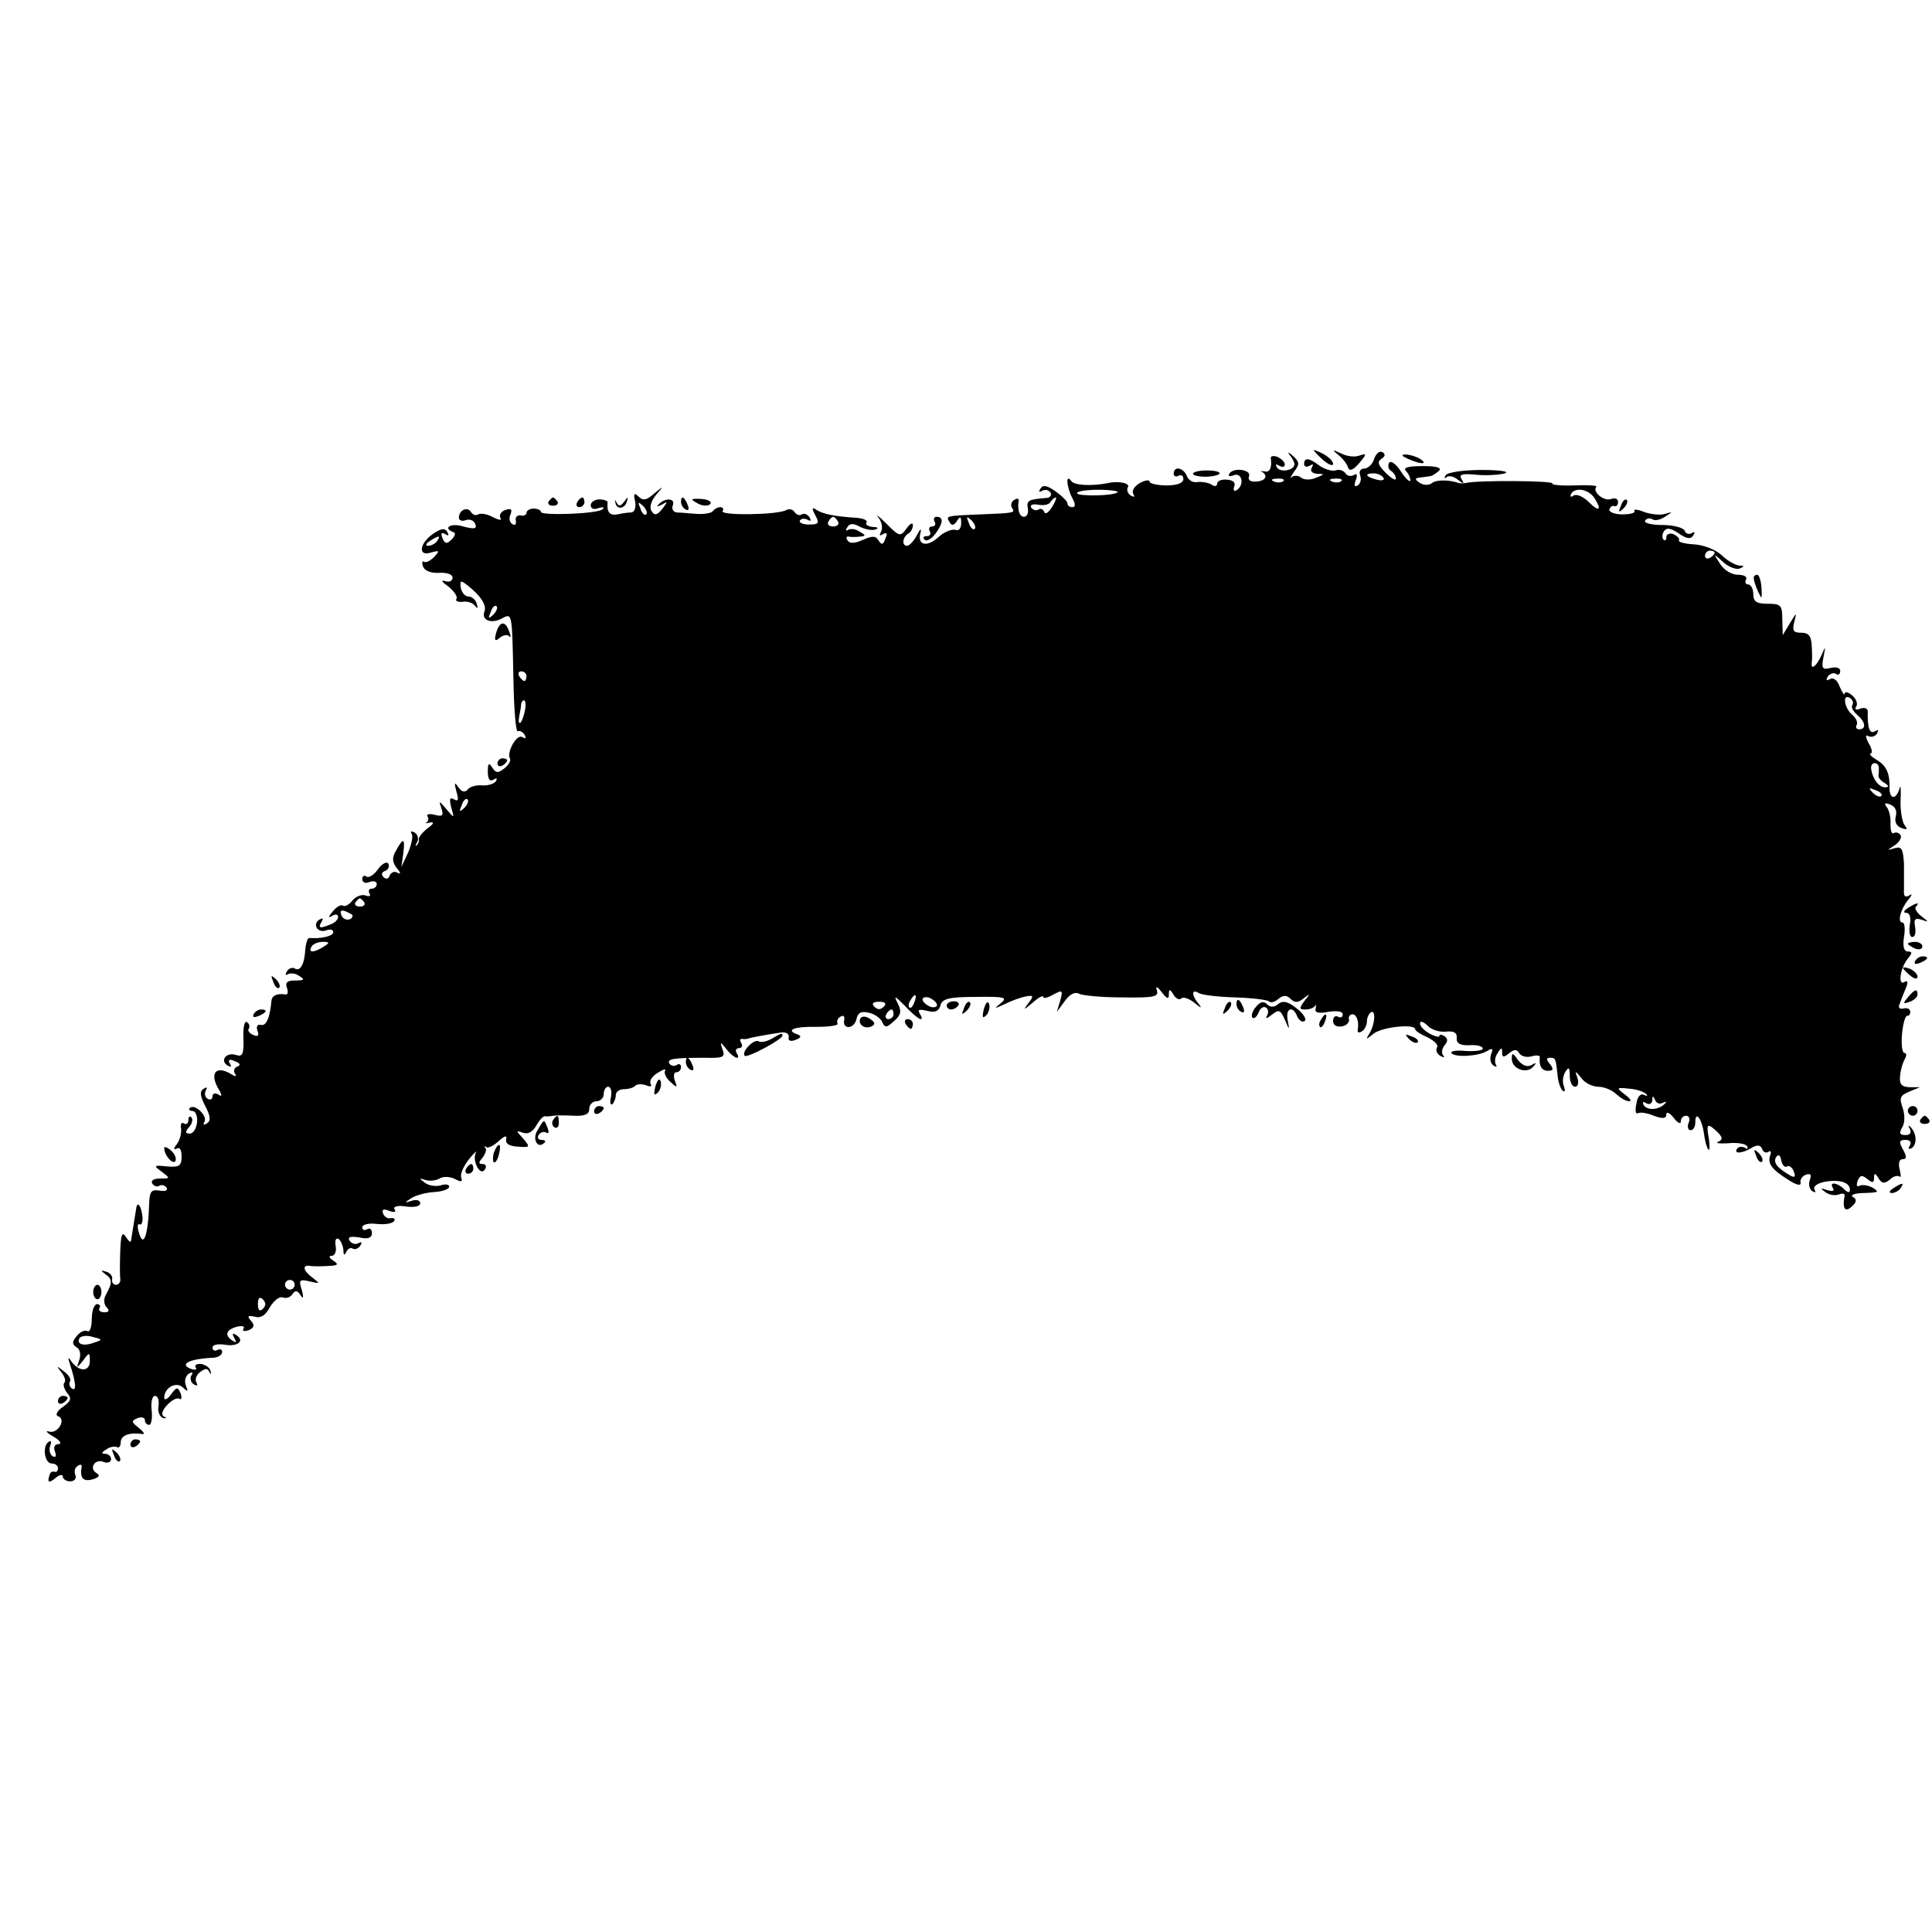
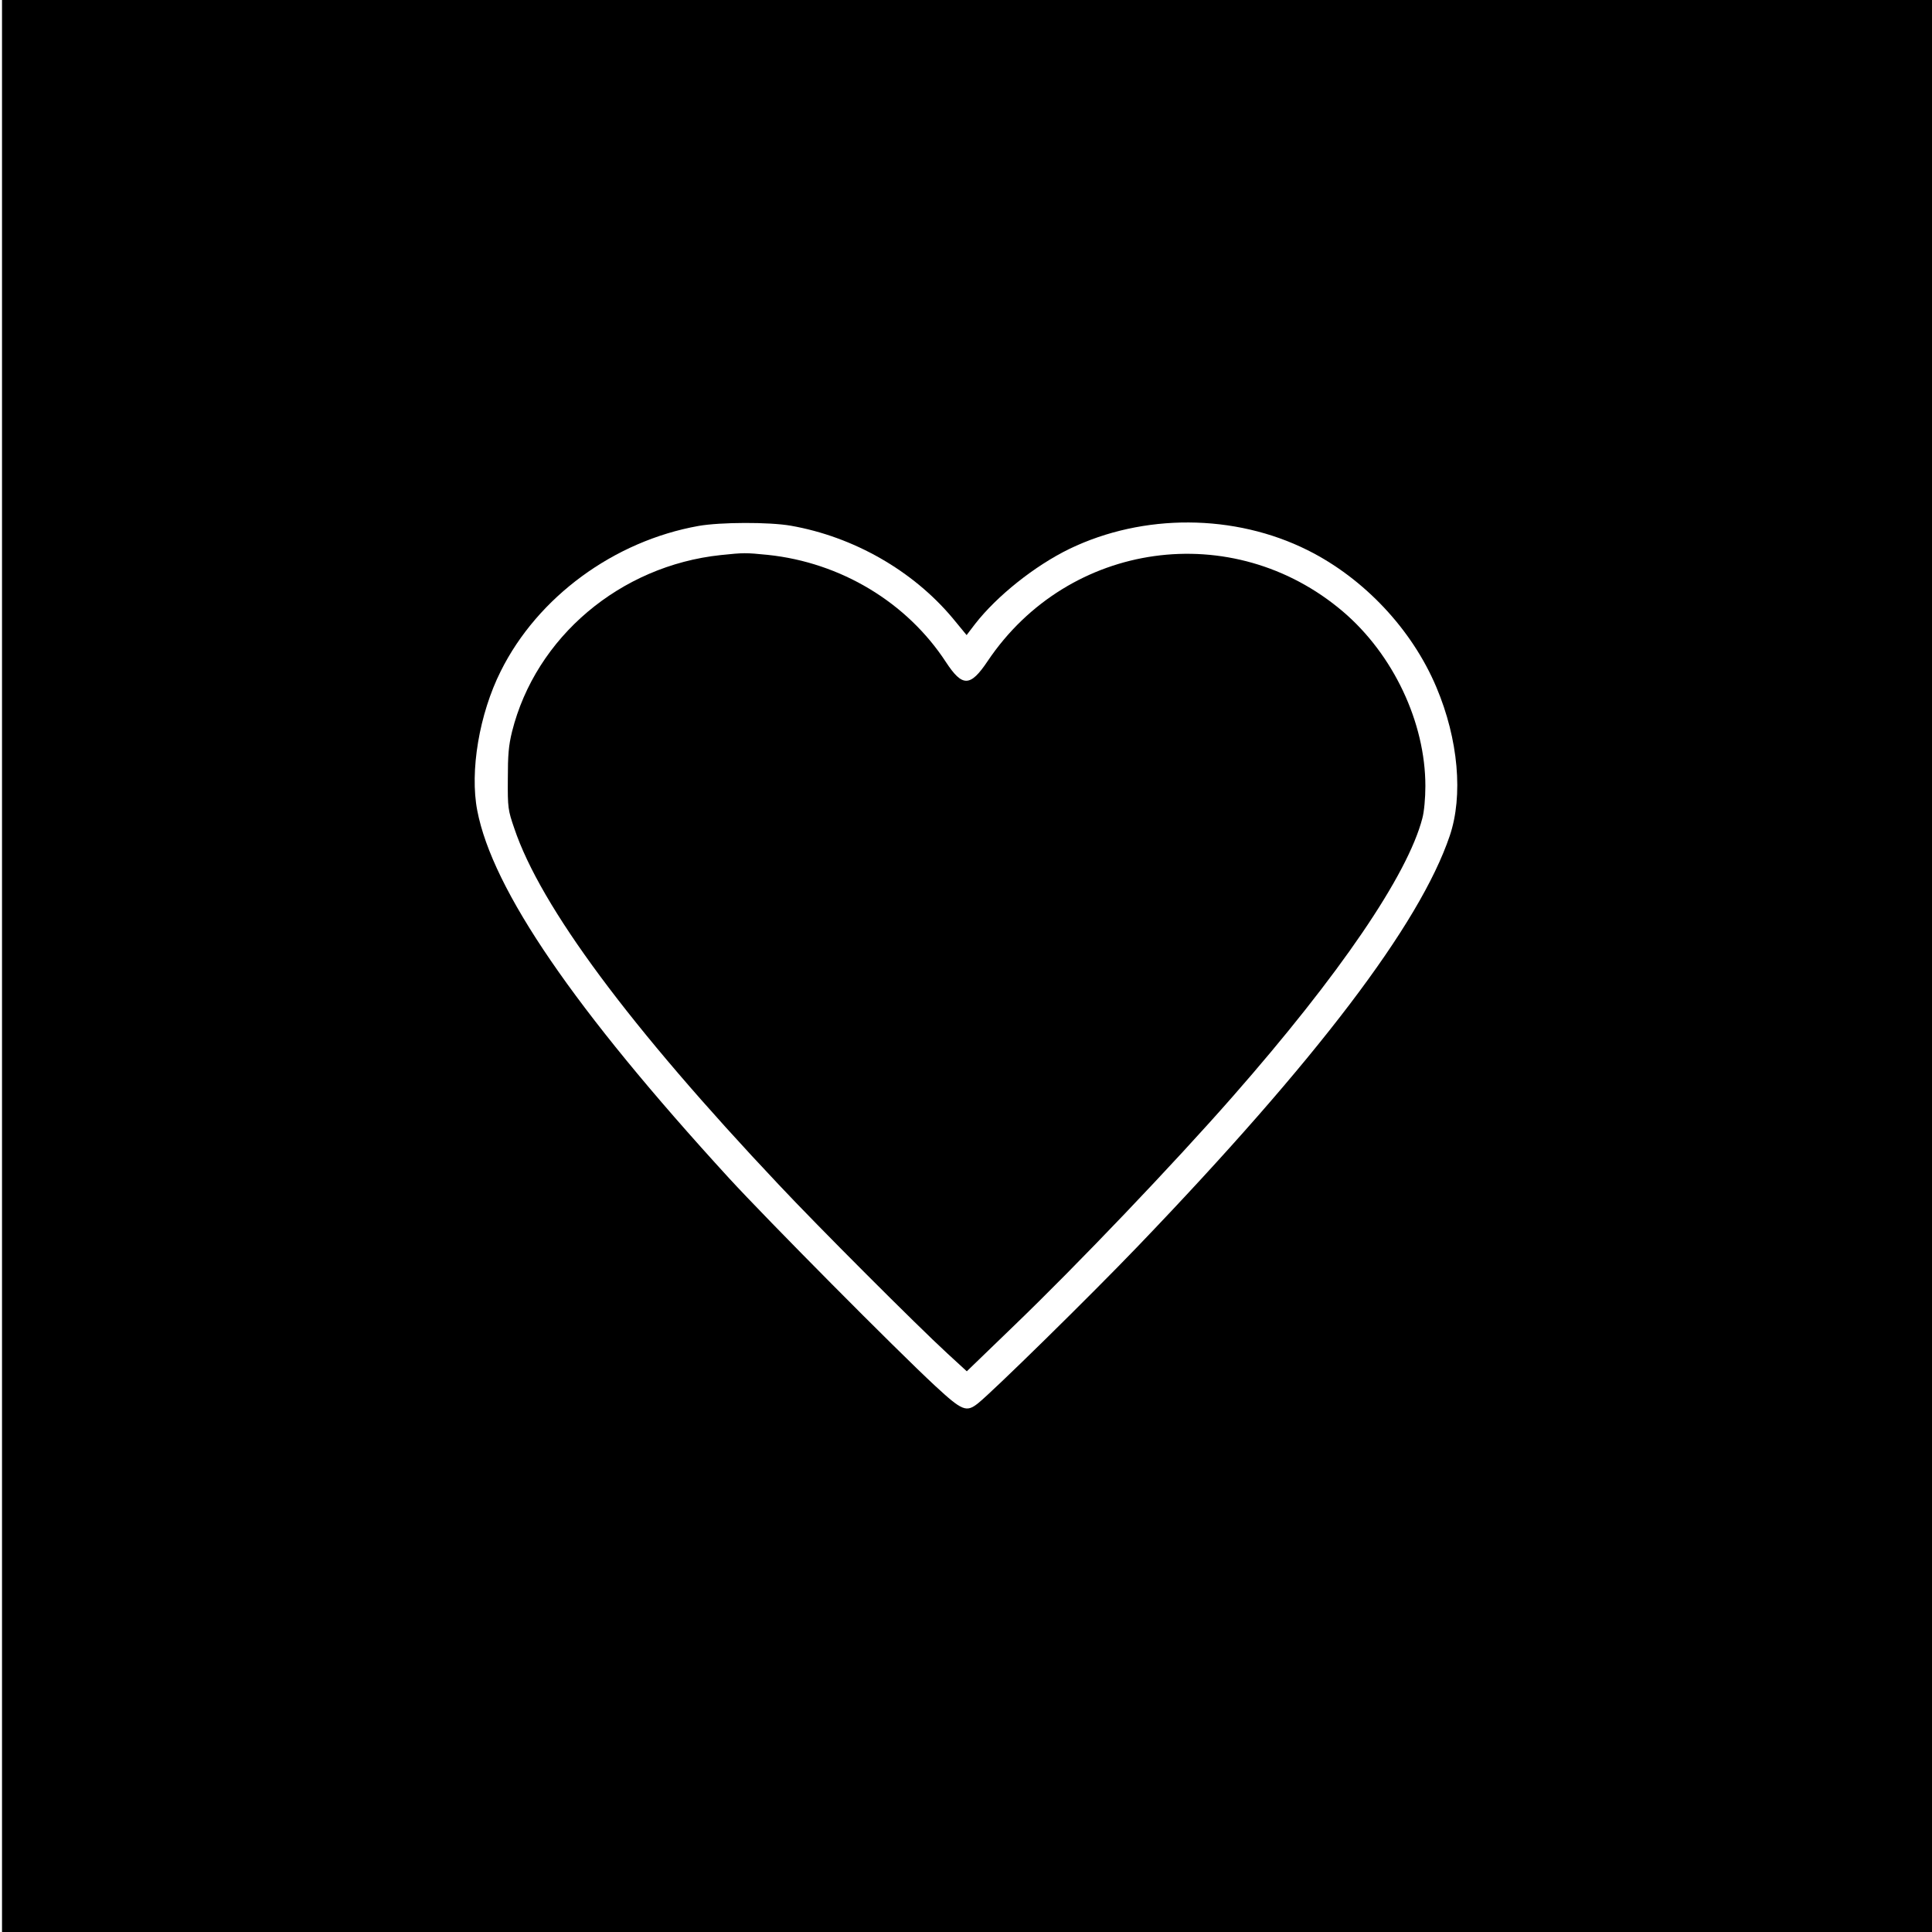
- <svg xmlns="http://www.w3.org/2000/svg" version="1.0" width="400pt" height="400pt" viewBox="0 0 400 400" preserveAspectRatio="xMidYMid meet">
-   <g transform="translate(0,400) scale(0.1,-0.1)" fill="#000000" stroke="none">
-     <path d="M2670 3058 c6 -7 10 -15 10 -19 0 -13 -29 -18 -36 -7 -4 7 -3 8 4 4 7 -4 12 -3 12 2 0 6 -7 12 -15 16 -8 3 -14 2 -14 -2 3 -20 -2 -31 -13 -28 -7 1 -10 1 -5 -1 13 -8 7 -19 -12 -20 -12 -1 -18 3 -15 11 5 14 -33 19 -41 5 -3 -5 1 -6 9 -3 18 7 23 -21 6 -31 -5 -3 -7 0 -5 7 4 9 -2 14 -15 15 -11 1 -20 -3 -20 -8 0 -6 -6 -7 -12 -2 -7 4 -20 6 -29 5 -9 -2 -19 4 -22 13 -7 17 -27 21 -27 4 0 -5 5 -7 10 -4 6 3 10 0 10 -7 0 -8 -13 -13 -35 -13 -19 0 -35 4 -35 8 0 4 -9 3 -20 -3 -11 -6 -17 -16 -14 -22 4 -7 3 -8 -5 -4 -6 4 -9 12 -6 17 6 8 -18 14 -40 9 -35 -7 -71 -5 -77 4 -12 17 -10 -12 2 -35 7 -13 7 -19 0 -19 -5 0 -10 3 -10 8 0 4 -11 15 -25 25 -17 12 -26 14 -31 5 -4 -6 -3 -8 4 -4 6 3 13 2 17 -4 3 -5 -1 -11 -9 -11 -37 -3 -41 -5 -38 -22 2 -9 -2 -17 -8 -17 -9 0 -14 14 -11 33 1 5 -3 6 -9 2 -6 -3 -8 -11 -5 -16 7 -11 7 -11 -65 -14 -73 -3 -72 -3 -64 -16 4 -8 9 -7 15 2 7 11 9 10 9 -4 0 -11 -5 -17 -12 -14 -7 2 -23 -4 -35 -15 -24 -22 -45 -17 -37 10 2 9 -1 7 -7 -5 -7 -13 -16 -23 -21 -23 -11 0 -10 17 2 25 6 3 10 11 10 18 0 6 -6 3 -13 -7 -13 -18 -15 -17 -42 10 -16 16 -23 21 -16 12 7 -9 9 -23 5 -29 -4 -8 -3 -9 4 -5 8 5 10 1 5 -9 -4 -13 -8 -14 -14 -4 -6 10 -13 10 -33 1 -16 -7 -27 -8 -31 -1 -4 5 -3 9 2 8 4 -1 15 -1 23 0 13 1 13 3 0 10 -8 6 -18 7 -24 4 -5 -3 -6 -1 -2 5 5 9 13 9 27 1 11 -5 25 -8 32 -5 7 2 4 5 -6 5 -10 1 -16 5 -13 9 3 5 -7 9 -22 10 -43 3 -66 7 -81 16 -10 7 -11 4 -3 -11 9 -16 7 -19 -13 -19 -13 0 -21 4 -19 8 3 5 10 5 16 2 7 -4 8 -2 4 5 -4 6 -11 9 -16 6 -5 -3 -11 -1 -15 5 -4 6 -11 7 -17 4 -16 -10 -138 -12 -132 -2 3 4 1 8 -5 8 -5 0 -12 -4 -15 -8 -2 -4 -17 -7 -33 -6 -15 1 -34 3 -42 3 -7 1 -11 7 -8 15 6 15 -17 16 -30 1 -5 -4 -1 -4 7 0 13 8 13 7 1 -9 -11 -13 -16 -14 -22 -4 -5 7 -1 21 9 33 17 20 17 20 -4 3 -15 -14 -23 -15 -32 -6 -9 9 -11 6 -7 -10 2 -13 -1 -22 -8 -23 -7 0 -20 -2 -29 -4 -16 -3 -22 5 -20 25 0 3 -7 6 -17 6 -10 0 -18 -6 -18 -12 0 -7 7 -10 16 -6 9 3 13 2 9 -2 -8 -10 -128 -14 -128 -6 0 4 -7 7 -15 7 -8 0 -15 -4 -15 -9 0 -4 -6 -7 -12 -5 -7 1 -12 -4 -10 -11 1 -8 -2 -11 -7 -7 -6 3 -8 12 -4 20 4 11 1 13 -11 9 -9 -3 -13 -11 -10 -16 4 -6 -3 -5 -15 1 -12 7 -26 9 -31 6 -5 -3 -11 -1 -15 5 -7 12 -25 4 -25 -12 0 -5 6 -8 14 -5 8 3 17 0 20 -8 4 -10 -2 -11 -25 -5 -25 8 -44 -3 -20 -12 5 -1 3 -8 -4 -15 -10 -10 -14 -9 -19 3 -4 10 -2 13 6 8 7 -4 8 -3 4 5 -5 8 -13 7 -29 -4 -29 -20 -32 -48 -5 -39 18 5 19 4 7 -9 -8 -8 -17 -13 -21 -10 -4 2 -5 -2 -2 -10 3 -9 17 -14 33 -13 16 1 28 -3 28 -10 0 -7 -7 -10 -16 -7 -9 3 -6 -2 7 -11 12 -10 20 -21 17 -26 -3 -4 3 -7 12 -6 10 2 22 -2 26 -8 6 -7 7 -6 4 4 -2 8 -10 15 -17 15 -7 0 -14 8 -16 18 -2 16 0 16 14 5 27 -21 40 -41 35 -54 -7 -18 14 -26 35 -15 23 12 22 16 25 -126 1 -61 5 -109 9 -107 4 2 10 -1 14 -7 4 -8 3 -9 -5 -5 -11 7 -33 -32 -25 -45 2 -4 -3 -13 -12 -20 -13 -10 -17 -10 -25 2 -7 11 -9 9 -9 -9 0 -15 4 -21 12 -16 6 4 8 3 5 -3 -4 -6 -17 -10 -29 -9 -13 1 -26 -3 -30 -9 -5 -6 -12 -5 -19 5 -8 12 -9 10 -4 -9 5 -17 4 -21 -5 -16 -9 5 -10 1 -6 -16 7 -24 7 -24 -10 -4 -15 18 -16 18 -10 1 5 -15 2 -17 -14 -13 -11 3 -18 1 -15 -3 3 -5 2 -10 -2 -13 -5 -2 -1 -2 7 0 10 2 8 -3 -5 -12 -11 -9 -19 -19 -18 -23 1 -4 -1 -9 -4 -12 -4 -3 -3 0 1 7 3 6 1 15 -5 19 -7 4 -10 3 -7 -2 4 -5 0 -22 -7 -39 l-14 -30 4 28 c4 32 0 34 -15 6 -9 -15 -8 -24 2 -37 8 -9 8 -13 1 -9 -6 4 -13 1 -16 -5 -2 -8 -8 -9 -13 -4 -5 5 -4 11 4 13 6 3 9 9 6 15 -3 5 -13 0 -21 -11 -8 -12 -19 -19 -24 -16 -5 4 -9 1 -9 -5 0 -7 7 -10 15 -6 8 3 15 1 15 -4 0 -6 -5 -10 -11 -10 -5 0 -7 -4 -4 -10 3 -5 0 -7 -8 -4 -8 3 -20 -2 -27 -10 -7 -9 -16 -14 -20 -11 -4 3 -14 -3 -21 -12 -10 -12 -10 -14 -1 -9 6 4 12 3 12 -2 0 -6 -7 -13 -16 -16 -22 -9 -26 -8 -18 6 4 7 3 8 -5 4 -15 -10 -3 -29 15 -22 8 3 14 1 14 -4 0 -8 -25 -14 -50 -12 -3 0 -7 -11 -8 -25 -2 -31 -11 -45 -22 -38 -5 3 -12 0 -16 -6 -4 -7 -3 -9 2 -6 6 3 16 2 24 -4 12 -7 10 -9 -9 -9 -16 0 -21 -4 -17 -15 3 -8 2 -14 -2 -14 -18 3 -29 -2 -30 -13 -3 -35 -11 -53 -22 -50 -7 2 -10 -3 -7 -12 4 -10 1 -13 -8 -9 -8 3 -13 9 -10 13 3 5 1 11 -4 14 -5 3 -8 -12 -7 -34 1 -33 -2 -39 -16 -34 -20 6 -33 -12 -17 -22 8 -4 9 -3 5 4 -5 8 -1 10 10 5 11 -4 13 -8 6 -11 -7 -2 -9 -9 -6 -14 5 -7 2 -8 -7 -2 -33 20 -47 1 -24 -35 5 -10 4 -12 -3 -7 -7 4 -12 2 -12 -4 0 -6 -5 -8 -10 -5 -6 4 -7 11 -4 17 4 7 2 8 -4 4 -9 -5 -8 -15 3 -36 11 -21 12 -31 3 -36 -6 -4 -8 -3 -5 3 8 12 -20 39 -30 29 -3 -3 -1 -6 5 -6 7 0 11 -10 10 -23 -1 -13 -8 -24 -15 -24 -10 0 -10 4 -1 14 6 7 8 16 4 20 -3 3 -6 1 -6 -6 0 -7 -4 -10 -9 -7 -5 4 -8 -2 -6 -11 1 -10 -3 -24 -9 -32 -7 -9 -7 -12 0 -9 6 4 10 -3 10 -16 0 -20 -5 -23 -30 -21 -28 3 -29 2 -11 -11 18 -14 18 -14 -4 -14 -12 0 -19 -4 -16 -10 4 -6 10 -8 15 -5 5 3 11 1 15 -4 3 -6 -3 -8 -15 -6 -16 3 -20 -2 -21 -23 -2 -70 -12 -99 -22 -62 -3 11 -2 18 2 15 4 -2 7 5 6 15 -2 23 -11 35 -13 18 -2 -12 -9 -55 -11 -68 -1 -3 -6 2 -11 10 -7 11 -10 3 -11 -30 -1 -25 -1 -51 0 -58 1 -6 -3 -12 -9 -12 -5 0 -9 5 -8 11 2 6 -4 14 -12 16 -12 4 -12 3 -2 -5 15 -10 15 -18 1 -43 -5 -9 -4 -20 2 -26 6 -6 5 -10 -5 -10 -8 0 -13 4 -10 9 3 4 0 8 -5 8 -6 0 -11 -14 -11 -31 0 -16 -4 -28 -9 -25 -5 3 -15 -1 -22 -10 -10 -12 -10 -17 -1 -23 8 -4 10 -16 6 -27 -6 -18 -6 -18 8 -1 13 18 14 18 14 -1 0 -22 -22 -23 -38 -1 -7 11 -8 9 -3 -6 12 -37 14 -56 4 -50 -5 4 -7 10 -4 15 3 4 -3 14 -13 21 -15 12 -16 12 -5 -2 7 -9 10 -19 6 -22 -3 -4 0 -13 6 -21 10 -11 8 -17 -9 -29 -12 -8 -16 -17 -10 -19 18 -6 0 -37 -18 -32 -9 3 -6 -2 8 -10 14 -8 19 -15 11 -16 -8 0 -11 -6 -7 -16 3 -9 2 -12 -5 -9 -6 4 -8 14 -5 22 3 8 2 11 -3 8 -14 -8 -9 -45 6 -45 7 0 13 -4 13 -10 0 -5 -3 -9 -7 -7 -5 1 -9 -1 -10 -6 -6 -16 -2 -19 12 -7 8 7 15 8 15 3 0 -5 7 -10 15 -10 9 0 14 6 11 13 -3 8 -1 16 5 19 5 4 9 3 8 -2 -4 -23 3 -31 22 -26 14 4 17 8 9 13 -17 10 -3 31 15 23 8 -3 15 0 15 6 0 6 -6 11 -12 11 -9 0 -8 3 2 9 8 6 18 7 22 5 4 -3 8 2 8 10 0 14 17 21 45 17 6 -1 2 5 -8 13 -15 12 -16 14 -2 20 8 3 15 1 15 -4 0 -6 4 -10 9 -10 4 0 7 14 5 30 -2 17 1 30 7 30 6 0 9 -10 7 -22 -2 -11 3 -22 10 -24 7 -1 8 0 2 3 -7 3 -5 12 6 24 9 10 21 16 25 13 5 -3 6 2 3 11 -6 14 -8 14 -20 -2 -7 -10 -14 -13 -14 -7 0 21 25 35 39 21 10 -9 11 -9 6 4 -4 10 -1 20 6 25 7 4 10 3 5 -4 -3 -6 -1 -14 5 -18 7 -4 9 -3 6 3 -4 6 -1 16 7 22 10 8 16 9 19 1 3 -6 5 -6 3 1 -1 7 -10 13 -19 15 -9 1 -15 -2 -12 -7 4 -5 -1 -6 -10 -3 -25 10 -2 21 48 23 9 1 17 6 17 12 0 5 -4 7 -10 4 -5 -3 -10 -1 -10 5 0 6 11 8 25 6 27 -5 43 8 24 20 -8 5 -9 3 -4 -6 5 -9 4 -11 -3 -6 -18 11 -14 23 8 29 11 3 18 1 14 -4 -3 -5 2 -6 11 -3 11 5 13 10 5 19 -9 10 -7 12 7 9 13 -4 23 3 32 20 8 13 19 22 26 20 7 -3 16 0 20 6 6 9 10 9 17 -1 6 -10 7 -6 3 10 -7 21 -5 23 16 18 22 -5 22 -5 7 7 -21 15 -23 28 -6 25 7 -1 24 -1 38 0 20 1 22 3 10 11 -9 6 -10 10 -3 10 6 0 10 9 8 20 -2 11 0 18 6 15 5 -4 9 -14 10 -23 0 -11 2 -12 6 -4 2 6 9 10 13 7 5 -3 12 0 16 6 4 7 3 9 -4 5 -6 -3 -14 -1 -18 5 -5 8 1 10 20 7 18 -4 26 -1 26 9 0 8 -4 11 -10 8 -5 -3 -10 -2 -10 4 0 6 14 9 30 7 17 -2 33 1 36 6 3 4 0 7 -7 6 -6 -2 -14 3 -16 10 -3 8 1 10 13 5 10 -4 15 -2 11 3 -4 6 6 9 24 6 17 -2 29 0 29 7 0 6 -8 8 -17 5 -16 -5 -16 -4 -2 5 9 6 30 12 48 13 17 1 31 6 31 11 0 5 -8 6 -17 3 -10 -3 -25 -1 -33 5 -13 10 -13 10 1 6 9 -3 22 -1 29 3 8 5 22 4 32 -1 13 -7 16 -6 13 3 -3 7 5 24 16 38 11 14 18 19 14 13 -8 -17 10 -50 19 -34 4 6 2 11 -5 11 -8 0 -9 3 0 13 6 8 9 17 6 20 -3 4 -2 5 2 2 3 -3 15 3 25 12 13 12 18 13 16 4 -2 -9 7 -14 24 -15 26 -2 26 -1 11 17 -15 16 -15 17 -1 12 11 -4 20 1 28 14 6 11 14 20 18 20 4 -1 12 0 17 1 6 1 25 1 43 0 23 -1 32 3 32 14 0 9 7 16 15 16 8 0 15 7 15 15 0 8 4 15 9 15 6 0 8 -10 6 -21 -3 -12 -1 -18 3 -15 4 4 7 13 7 19 0 7 8 12 17 12 9 0 20 3 23 7 4 4 14 4 23 1 8 -4 13 -2 9 3 -3 6 3 16 15 23 11 7 18 9 15 4 -3 -4 2 -15 11 -23 14 -13 15 -12 9 3 -3 9 -2 17 3 17 6 0 10 5 10 11 0 5 -4 8 -9 4 -5 -3 -12 -2 -15 3 -6 10 10 12 73 12 38 -1 43 1 37 17 -6 17 -5 17 8 1 14 -19 32 -25 21 -8 -3 5 -1 10 5 10 6 0 8 5 5 10 -4 6 -3 10 2 9 4 -1 10 0 13 1 5 2 32 7 65 12 12 2 19 -2 18 -9 -2 -8 4 -10 14 -6 11 4 13 8 5 11 -27 9 -9 17 38 16 27 0 47 3 44 7 -2 4 0 11 6 14 6 4 9 1 8 -6 -5 -20 19 -21 25 0 3 15 10 18 27 14 12 -3 24 -12 27 -20 5 -11 9 -11 24 3 15 13 16 21 7 38 -8 16 -5 14 15 -6 26 -28 44 -38 31 -16 -5 8 0 9 16 5 16 -4 23 -1 27 11 3 14 17 18 73 18 60 1 67 -1 52 -13 -15 -12 -14 -12 8 -2 14 7 33 14 44 16 16 3 17 1 5 -14 -11 -15 -10 -15 9 1 12 11 22 16 22 12 0 -4 9 -2 21 5 19 10 20 9 14 -13 l-7 -23 17 23 c9 13 21 19 28 15 6 -4 47 -8 90 -8 66 -1 77 1 72 15 -3 9 1 8 10 -4 11 -14 15 -16 15 -5 0 12 2 12 10 -1 5 -8 12 -11 16 -7 4 4 17 -1 28 -10 12 -10 15 -11 9 -3 -16 18 -17 34 -1 24 6 -4 40 -8 75 -9 35 -1 66 -5 70 -8 3 -4 12 -2 20 5 10 8 17 8 25 0 9 -9 16 -8 27 1 14 11 14 10 2 -5 -12 -16 -11 -18 2 -18 8 0 17 3 20 8 2 4 2 1 1 -6 -3 -8 5 -11 26 -7 18 3 30 1 30 -5 0 -6 -4 -8 -10 -5 -5 3 -10 0 -10 -9 0 -8 7 -13 18 -11 9 1 16 8 15 14 -2 6 2 11 7 11 9 0 14 -15 11 -33 -1 -5 3 -6 9 -2 5 3 10 12 10 20 0 8 4 16 8 19 11 7 9 -25 -3 -44 -8 -13 -7 -13 9 0 18 14 86 21 86 9 0 -3 12 -11 26 -17 14 -7 23 -16 19 -21 -3 -5 0 -13 7 -17 7 -4 10 -4 6 1 -4 4 -3 14 3 21 7 8 7 14 -1 19 -5 3 -10 4 -10 0 0 -3 -9 -1 -20 5 -11 6 -20 15 -20 21 0 6 7 4 15 -4 8 -9 25 -14 38 -13 17 2 24 -2 23 -13 -1 -11 7 -16 27 -15 15 1 27 -2 27 -7 0 -4 -16 -6 -35 -5 -19 2 -32 0 -30 -4 6 -10 56 -7 74 4 11 7 13 5 8 -7 -3 -9 -1 -19 5 -23 6 -4 8 -3 5 2 -3 6 -2 16 4 24 7 12 9 12 9 1 0 -10 3 -11 14 -2 11 9 16 9 21 1 4 -7 16 -10 26 -7 10 3 18 2 17 -2 -2 -18 4 -28 17 -28 11 0 12 4 4 14 -8 9 -8 13 0 13 12 0 12 -1 16 -38 1 -12 6 -26 10 -30 5 -4 6 0 3 9 -4 9 -2 22 3 30 7 11 9 9 9 -8 0 -13 5 -23 11 -23 6 0 8 8 5 18 -6 16 -5 16 8 0 7 -10 23 -18 35 -18 12 0 29 -7 37 -15 9 -8 20 -15 27 -15 6 0 2 6 -9 14 -18 14 -18 15 9 12 15 -1 30 -6 35 -11 4 -4 2 -5 -4 -2 -7 4 -14 -3 -16 -18 -3 -13 -2 -22 3 -20 4 3 19 1 33 -5 19 -7 26 -6 26 3 0 6 7 3 15 -7 8 -11 15 -14 15 -8 0 7 5 12 11 12 6 0 9 -7 5 -15 -3 -8 -1 -15 4 -15 6 0 10 7 10 17 0 25 14 6 18 -25 2 -15 6 -29 9 -32 3 -3 3 7 1 23 -6 31 -3 33 18 13 11 -11 11 -16 1 -20 -6 -3 3 -4 21 -3 18 2 36 -1 39 -6 3 -6 1 -7 -5 -3 -6 3 -13 2 -16 -3 -7 -11 13 -9 33 4 10 5 16 4 19 -3 2 -7 8 -10 13 -7 5 4 7 0 4 -7 -6 -17 3 -29 38 -51 15 -10 26 -13 25 -6 -2 6 3 14 11 17 10 3 12 0 8 -11 -3 -9 -1 -19 5 -23 6 -4 8 -3 5 3 -4 6 5 13 20 16 31 6 53 -1 53 -16 0 -7 -4 -7 -12 1 -14 14 -32 16 -23 2 4 -6 -1 -7 -12 -4 -14 5 -15 4 -4 -4 8 -6 20 -8 28 -5 8 3 13 2 12 -3 -5 -26 1 -35 15 -22 10 9 11 15 2 20 -6 4 5 8 24 8 29 1 32 2 17 11 -9 5 -22 7 -27 4 -6 -3 -7 1 -4 10 5 12 9 13 20 4 11 -9 14 -8 14 2 0 11 2 11 9 0 7 -12 13 -12 24 -3 7 7 16 9 20 6 3 -3 3 3 0 15 -3 12 -1 21 6 21 9 0 9 5 1 20 -9 16 -8 20 5 20 10 0 13 -5 9 -12 -4 -6 -3 -8 4 -5 12 8 10 32 -3 44 -4 4 -5 2 -1 -4 4 -8 1 -13 -9 -13 -12 0 -14 4 -6 17 5 10 5 26 0 40 -7 20 -5 25 14 33 l22 9 -22 0 c-16 1 -21 6 -19 24 1 13 6 28 10 35 4 7 3 12 -1 12 -5 0 -7 18 -5 40 2 21 7 38 11 37 3 -1 6 3 6 8 0 6 -6 9 -14 7 -9 -2 -12 2 -7 12 3 9 9 23 13 33 4 10 2 14 -4 10 -14 -9 -9 28 6 47 10 12 11 16 1 16 -8 0 -11 10 -8 30 3 17 1 30 -3 30 -11 0 -5 26 11 46 9 11 10 15 3 10 -9 -5 -12 -1 -11 11 0 10 0 35 0 55 -2 31 -5 36 -19 32 -17 -5 -17 -5 0 6 9 6 15 16 12 21 -4 5 -10 7 -14 4 -5 -2 -7 6 -7 18 1 12 -2 28 -7 35 -7 9 -5 11 7 6 10 -4 14 -13 11 -24 -3 -11 1 -20 11 -24 13 -5 14 -3 7 6 -5 7 -9 31 -8 53 1 22 0 32 -2 23 -3 -10 -8 -18 -13 -18 -5 0 -8 8 -8 18 1 30 -6 47 -27 59 -11 7 -16 12 -12 13 4 0 3 10 -4 21 -7 13 -7 19 -1 15 6 -3 14 -1 18 5 4 8 3 9 -4 5 -11 -7 -16 7 -15 41 0 6 -6 9 -15 6 -9 -4 -13 -2 -9 4 4 6 0 16 -8 23 -8 7 -15 9 -16 4 0 -5 -4 1 -10 14 -5 14 -13 20 -20 16 -8 -4 -9 -3 -5 5 4 6 12 9 17 6 5 -4 9 -1 9 6 0 6 -8 9 -20 6 -17 -4 -19 -1 -15 21 5 25 5 26 -4 5 -10 -22 -22 -32 -20 -15 1 4 1 19 0 35 -1 20 -6 27 -22 27 -16 0 -19 4 -14 23 5 20 5 20 -9 -3 l-15 -25 -1 33 c0 29 -3 32 -30 32 -23 0 -30 4 -30 20 0 11 -5 20 -11 20 -5 0 -7 5 -4 10 3 6 -4 10 -17 10 -13 0 -29 10 -37 23 -14 22 -14 22 7 3 11 -10 27 -16 34 -13 10 4 10 6 -1 6 -8 1 -25 10 -37 22 -12 11 -37 21 -57 22 -19 1 -33 5 -31 8 2 4 -3 9 -11 13 -8 3 -15 0 -15 -6 0 -6 -3 -9 -6 -5 -3 3 -3 11 1 17 5 8 14 7 30 -4 17 -12 26 -13 31 -4 4 6 3 8 -4 4 -5 -3 -12 -1 -14 5 -2 6 -22 12 -45 12 -23 0 -40 4 -37 9 3 5 10 6 15 3 5 -4 17 -1 26 5 17 11 17 11 0 6 -9 -3 -29 -1 -43 4 -14 6 -23 6 -20 2 2 -4 -9 -7 -25 -7 -16 0 -28 5 -27 10 2 6 6 9 11 7 4 -1 7 3 7 9 0 6 -6 9 -14 6 -15 -6 -40 15 -31 25 3 3 -17 4 -45 3 -27 -1 -48 1 -46 4 4 6 -158 7 -179 1 -5 -1 -12 -1 -15 0 -20 7 -46 7 -55 0 -6 -5 -17 -5 -25 0 -11 7 -11 10 -2 11 6 1 16 2 22 3 5 0 13 6 19 11 7 7 -5 10 -34 10 -28 0 -40 -3 -35 -9 6 -6 10 -15 10 -20 0 -6 -9 2 -19 17 -10 16 -21 24 -25 19 -3 -6 -2 -13 4 -17 5 -3 10 -10 10 -16 0 -5 -10 1 -21 12 -16 16 -18 23 -9 29 8 5 9 10 2 14 -6 3 -13 -3 -17 -14 -3 -11 -13 -20 -20 -20 -8 0 -12 -6 -9 -14 3 -8 1 -17 -5 -21 -7 -4 -8 0 -4 11 4 11 3 15 -5 10 -6 -3 -14 -1 -17 5 -4 5 -13 8 -20 5 -7 -2 -21 2 -32 9 -22 17 -33 19 -33 4 0 -5 5 -7 12 -3 7 4 8 3 4 -4 -4 -7 0 -12 11 -13 16 0 16 -1 -2 -8 -11 -5 -25 -5 -31 0 -6 5 -15 5 -20 1 -4 -4 -2 1 5 11 12 16 12 20 -2 33 -9 8 -12 9 -7 2z m194 -47 c4 -5 -3 -7 -14 -4 -23 6 -26 13 -6 13 8 0 17 -4 20 -9z m-207 -7 c-3 -3 -12 -4 -19 -1 -8 3 -5 6 6 6 11 1 17 -2 13 -5z m120 0 c-3 -3 -12 -4 -19 -1 -8 3 -5 6 6 6 11 1 17 -2 13 -5z m-463 -23 c-7 -8 -84 -9 -84 -2 0 4 20 7 44 7 25 0 43 -3 40 -5z m987 -12 c16 -25 10 -30 -11 -9 -12 12 -26 18 -32 14 -6 -4 -8 -3 -5 4 9 14 36 9 48 -9z m-1123 -19 c-7 -11 -14 -16 -16 -10 -2 6 -8 8 -12 5 -5 -3 -11 -1 -15 4 -3 6 3 8 15 6 11 -2 22 0 25 6 4 5 8 9 11 9 2 0 -1 -9 -8 -20z m-840 -15 c-3 -3 -9 2 -12 12 -6 14 -5 15 5 6 7 -7 10 -15 7 -18z m397 -15 c3 -5 -1 -10 -10 -10 -9 0 -13 5 -10 10 3 6 8 10 10 10 2 0 7 -4 10 -10z m283 -15 c-3 -3 -9 2 -12 12 -6 14 -5 15 5 6 7 -7 10 -15 7 -18z m-1113 -25 c-3 -5 -12 -10 -18 -10 -7 0 -6 4 3 10 19 12 23 12 15 0z m2645 -24 c0 -3 -4 -8 -10 -11 -5 -3 -10 -1 -10 4 0 6 5 11 10 11 6 0 10 -2 10 -4z m-2529 -129 c-10 -9 -11 -8 -5 6 3 10 9 15 12 12 3 -3 0 -11 -7 -18z m69 -127 c0 -5 -2 -10 -4 -10 -3 0 -8 5 -11 10 -3 6 -1 10 4 10 6 0 11 -4 11 -10z m2745 -60 c-3 -4 2 -13 10 -20 17 -14 20 -30 4 -30 -5 0 -8 4 -5 9 3 5 -1 14 -9 21 -17 14 -21 45 -5 35 6 -4 8 -10 5 -15z m-2748 -10 c-2 -11 -6 -22 -9 -26 -4 -3 -5 2 -3 13 2 10 4 21 4 26 1 4 3 7 6 7 3 0 4 -9 2 -20z m2803 -120 c0 -5 0 -13 -1 -16 0 -4 5 -11 13 -15 9 -6 9 -9 1 -9 -13 0 -26 17 -29 38 -1 6 2 12 7 12 5 0 9 -4 9 -10z m5 -58 c-3 -3 -11 0 -18 7 -9 10 -8 11 6 5 10 -3 15 -9 12 -12z m-2934 -25 c-10 -9 -11 -8 -5 6 3 10 9 15 12 12 3 -3 0 -11 -7 -18z m-207 -195 c3 -5 -1 -9 -9 -9 -8 0 -12 4 -9 9 3 4 7 8 9 8 2 0 6 -4 9 -8z m-24 -27 c0 -12 -19 -12 -23 0 -4 9 -1 12 9 8 7 -3 14 -7 14 -8z m-60 -65 c-20 -13 -33 -13 -25 0 3 6 14 10 23 10 15 0 15 -2 2 -10z m1223 -115 c-3 -9 -8 -14 -10 -11 -3 3 -2 9 2 15 9 16 15 13 8 -4z m47 -6 c0 -4 -7 -6 -15 -3 -8 4 -15 10 -15 15 0 4 7 6 15 3 8 -4 15 -10 15 -15z m-110 -3 c-7 -7 -13 -7 -20 0 -6 6 -3 10 10 10 13 0 16 -4 10 -10z m20 -16 c0 -5 -5 -10 -11 -10 -5 0 -7 5 -4 10 3 6 8 10 11 10 2 0 4 -4 4 -10z m1593 -183 c7 3 8 2 4 -2 -12 -13 -36 -15 -44 -3 -3 7 -1 8 5 4 7 -4 12 -1 13 6 0 10 2 10 6 0 2 -6 10 -9 16 -5z m257 -132 c4 3 11 -2 14 -11 4 -10 2 -13 -7 -8 -28 16 -36 27 -30 38 5 7 9 5 11 -7 2 -9 7 -15 12 -12z m-3090 -245 c0 -5 -4 -10 -10 -10 -5 0 -10 5 -10 10 0 6 5 10 10 10 6 0 10 -4 10 -10z m-66 -50 c-6 -6 -10 -3 -10 10 0 13 4 16 10 10 7 -7 7 -13 0 -20z m-350 -70 c-21 -8 -37 -3 -29 10 3 4 15 6 27 2 21 -5 21 -6 2 -12z" />
-     <path d="M2720 3068 c0 -2 9 -11 20 -21 11 -9 20 -13 20 -7 0 5 -9 14 -20 20 -11 6 -20 9 -20 8z" />
-     <path d="M2771 3058 c9 -7 18 -19 20 -26 3 -8 10 -6 23 9 16 19 16 21 1 16 -9 -4 -26 -2 -38 4 -19 9 -20 8 -6 -3z" />
-     <path d="M2915 3050 c27 -12 43 -12 25 0 -8 5 -22 9 -30 9 -10 0 -8 -3 5 -9z" />
-     <path d="M2470 3019 c0 -3 11 -6 25 -6 14 0 27 3 30 6 2 4 -9 7 -26 7 -16 0 -29 -3 -29 -7z" />
-     <path d="M2993 3016 c-3 -6 -3 -8 2 -4 4 4 15 2 23 -5 13 -10 14 -9 8 1 -6 10 1 12 31 9 22 -2 48 0 59 3 10 4 -12 7 -49 7 -37 0 -71 -5 -74 -11z" />
-     <path d="M1136 2962 c-3 -5 1 -9 9 -9 8 0 12 4 9 9 -3 4 -7 8 -9 8 -2 0 -6 -4 -9 -8z" />
-     <path d="M1195 2960 c-3 -5 -1 -10 4 -10 6 0 11 5 11 10 0 6 -2 10 -4 10 -3 0 -8 -4 -11 -10z" />
-     <path d="M1274 2960 c2 -16 20 -14 24 2 3 10 2 10 -6 -1 -7 -9 -11 -10 -15 -2 -4 7 -5 8 -3 1z" />
-     <path d="M1410 2961 c0 -6 4 -13 10 -16 6 -3 7 1 4 9 -7 18 -14 21 -14 7z" />
-     <path d="M1444 2958 c10 -6 22 -6 26 -2 5 5 -3 10 -18 11 -22 1 -24 0 -8 -9z" />
-     <path d="M3356 2953 c-6 -14 -5 -15 5 -6 7 7 10 15 7 18 -3 3 -9 -2 -12 -12z" />
-     <path d="M1935 2920 c3 -5 1 -10 -5 -10 -6 0 -8 -4 -5 -10 3 -5 1 -10 -6 -10 -7 0 -9 -3 -5 -7 4 -5 14 1 22 11 17 23 18 36 3 36 -5 0 -7 -4 -4 -10z" />
-     <path d="M3631 2803 c0 -5 4 -17 9 -28 8 -17 8 -16 7 8 -1 15 -5 27 -9 27 -4 0 -8 -3 -7 -7z" />
-     <path d="M1027 2689 c-4 -15 -2 -18 7 -10 7 6 16 8 20 4 4 -4 4 0 0 10 -8 23 -20 21 -27 -4z" />
-     <path d="M1030 2419 c0 -5 5 -7 10 -4 6 3 10 8 10 11 0 2 -4 4 -10 4 -5 0 -10 -5 -10 -11z" />
-     <path d="M3950 2120 c-9 -6 -10 -10 -3 -10 7 0 10 -10 7 -25 -2 -14 0 -25 5 -25 6 0 8 9 6 21 -3 16 0 19 13 15 16 -6 16 -5 0 7 -10 8 -15 17 -11 20 9 10 0 8 -17 -3z" />
-     <path d="M3950 2046 c0 -2 7 -6 15 -10 8 -3 15 -1 15 4 0 6 -7 10 -15 10 -8 0 -15 -2 -15 -4z" />
-     <path d="M3965 2010 c-3 -6 1 -7 9 -4 18 7 21 14 7 14 -6 0 -13 -4 -16 -10z" />
-     <path d="M3940 1996 c0 -2 7 -9 15 -16 9 -7 15 -8 15 -2 0 5 -7 12 -15 16 -8 3 -15 4 -15 2z" />
-     <path d="M566 1967 c3 -10 9 -15 12 -12 3 3 0 11 -7 18 -10 9 -11 8 -5 -6z" />
-     <path d="M3950 1935 c-11 -13 -10 -14 4 -9 9 3 16 10 16 15 0 13 -6 11 -20 -6z" />
-     <path d="M1960 1918 c0 -4 4 -8 9 -8 6 0 12 4 15 8 3 5 -1 9 -9 9 -8 0 -15 -4 -15 -9z" />
-     <path d="M1996 1913 c-6 -14 -5 -15 5 -6 7 7 10 15 7 18 -3 3 -9 -2 -12 -12z" />
-     <path d="M2037 1911 c-4 -17 -3 -21 5 -13 5 5 8 16 6 23 -3 8 -7 3 -11 -10z" />
-     <path d="M2536 1913 c-6 -14 -5 -15 5 -6 7 7 10 15 7 18 -3 3 -9 -2 -12 -12z" />
-     <path d="M2560 1921 c0 -6 4 -13 10 -16 6 -3 7 1 4 9 -7 18 -14 21 -14 7z" />
-     <path d="M2600 1915 c-7 -8 -10 -18 -7 -22 4 -3 9 2 13 11 3 9 10 13 15 10 5 -3 6 -11 2 -17 -4 -7 0 -6 10 2 15 12 18 10 27 -10 10 -23 10 -23 6 -1 -5 25 11 31 20 7 4 -8 10 -12 15 -9 5 3 -2 15 -16 26 -19 15 -29 17 -39 9 -8 -7 -16 -7 -23 0 -7 7 -14 5 -23 -6z" />
-     <path d="M525 1900 c-3 -6 1 -7 9 -4 18 7 21 14 7 14 -6 0 -13 -4 -16 -10z" />
-     <path d="M1780 1886 c0 -7 7 -13 15 -13 8 0 15 4 15 8 0 4 -7 9 -15 13 -9 3 -15 0 -15 -8z" />
-     <path d="M2735 1889 c-4 -6 -5 -12 -2 -15 2 -3 7 2 10 11 7 17 1 20 -8 4z" />
-     <path d="M1875 1880 c3 -5 8 -10 11 -10 2 0 4 5 4 10 0 6 -5 10 -11 10 -5 0 -7 -4 -4 -10z" />
-     <path d="M1597 1849 c-9 -5 -21 -8 -26 -5 -10 6 -37 -22 -29 -30 5 -5 78 34 78 42 0 6 -3 5 -23 -7z" />
-     <path d="M2917 1849 c7 -7 15 -10 18 -7 3 3 -2 9 -12 12 -14 6 -15 5 -6 -5z" />
-     <path d="M3130 1808 c0 -21 30 -32 44 -17 8 9 7 10 -3 4 -9 -5 -19 -1 -28 10 -11 16 -13 16 -13 3z" />
-     <path d="M1420 1801 c0 -6 4 -13 10 -16 6 -3 7 1 4 9 -7 18 -14 21 -14 7z" />
-     <path d="M1357 1751 c-4 -17 -3 -21 5 -13 5 5 8 16 6 23 -3 8 -7 3 -11 -10z" />
-     <path d="M1230 1699 c0 -5 5 -7 10 -4 6 3 10 8 10 11 0 2 -4 4 -10 4 -5 0 -10 -5 -10 -11z" />
-     <path d="M3950 1700 c0 -5 5 -10 10 -10 6 0 10 5 10 10 0 6 -4 10 -10 10 -5 0 -10 -4 -10 -10z" />
-     <path d="M1145 1681 c-3 -5 -2 -12 3 -15 5 -3 9 1 9 9 0 17 -3 19 -12 6z" />
-     <path d="M3976 1682 c-3 -5 1 -9 9 -9 8 0 12 4 9 9 -3 4 -7 8 -9 8 -2 0 -6 -4 -9 -8z" />
-     <path d="M1113 1660 c-12 -18 0 -40 14 -26 4 3 1 6 -6 6 -7 0 -9 5 -6 10 4 6 11 8 16 5 5 -3 6 1 3 9 -8 20 -7 20 -21 -4z" />
-     <path d="M340 1623 c0 -15 18 -35 23 -27 3 5 -1 15 -9 22 -8 7 -14 9 -14 5z" />
-     <path d="M1023 1615 c-3 -9 -3 -18 -1 -21 3 -3 8 4 11 16 6 23 -1 27 -10 5z" />
-     <path d="M3636 1607 c3 -10 9 -15 12 -12 3 3 0 11 -7 18 -10 9 -11 8 -5 -6z" />
-     <path d="M965 1580 c-3 -5 -1 -10 4 -10 6 0 11 5 11 10 0 6 -2 10 -4 10 -3 0 -8 -4 -11 -10z" />
-     <path d="M3920 1540 c-9 -6 -10 -10 -3 -10 6 0 15 5 18 10 8 12 4 12 -15 0z" />
-     <path d="M193 1325 c0 -8 4 -15 9 -15 4 0 8 7 8 15 0 8 -4 15 -8 15 -5 0 -9 -7 -9 -15z" />
-     <path d="M120 1099 c0 -5 5 -7 10 -4 6 3 10 8 10 11 0 2 -4 4 -10 4 -5 0 -10 -5 -10 -11z" />
-     <path d="M270 1009 c0 -5 5 -7 10 -4 6 3 10 8 10 11 0 2 -4 4 -10 4 -5 0 -10 -5 -10 -11z" />
-     <path d="M236 987 c3 -10 9 -15 12 -12 3 3 0 11 -7 18 -10 9 -11 8 -5 -6z" />
+ <svg xmlns="http://www.w3.org/2000/svg" version="1.0" width="961pt" height="961pt" viewBox="0 0 961 961" preserveAspectRatio="xMidYMid meet">
+   <g transform="translate(0,961) scale(0.1,-0.1)" fill="#000000" stroke="none">
+     <path d="M10 4805 l0 -4805 4800 0 4800 0 0 4805 0 4805 -4800 0 -4800 0 0 -4805z m3924 2190 c312 -55 606 -223 804 -459 l70 -85 42 55 c108 139 297 290 470 374 367 177 821 175 1185 -7 280 -140 519 -394 640 -682 109 -258 134 -539 66 -739 -149 -440 -661 -1114 -1553 -2043 -238 -248 -720 -721 -793 -779 -58 -46 -78 -39 -214 87 -192 178 -834 825 -1025 1033 -770 841 -1176 1434 -1252 1828 -38 196 10 481 117 694 184 369 563 647 984 722 109 19 350 20 459 1z" />
+     <path d="M3585 6849 c-500 -53 -920 -408 -1038 -878 -17 -69 -21 -116 -21 -236 -1 -143 1 -155 32 -245 131 -390 574 -987 1315 -1772 193 -206 688 -701 838 -839 l98 -90 233 225 c319 307 796 807 1089 1141 533 607 871 1103 944 1385 9 33 15 101 15 160 0 317 -160 655 -410 868 -548 466 -1365 352 -1767 -246 -87 -130 -126 -130 -208 -5 -194 297 -523 495 -886 533 -111 11 -119 11 -234 -1z" />
  </g>
</svg>
